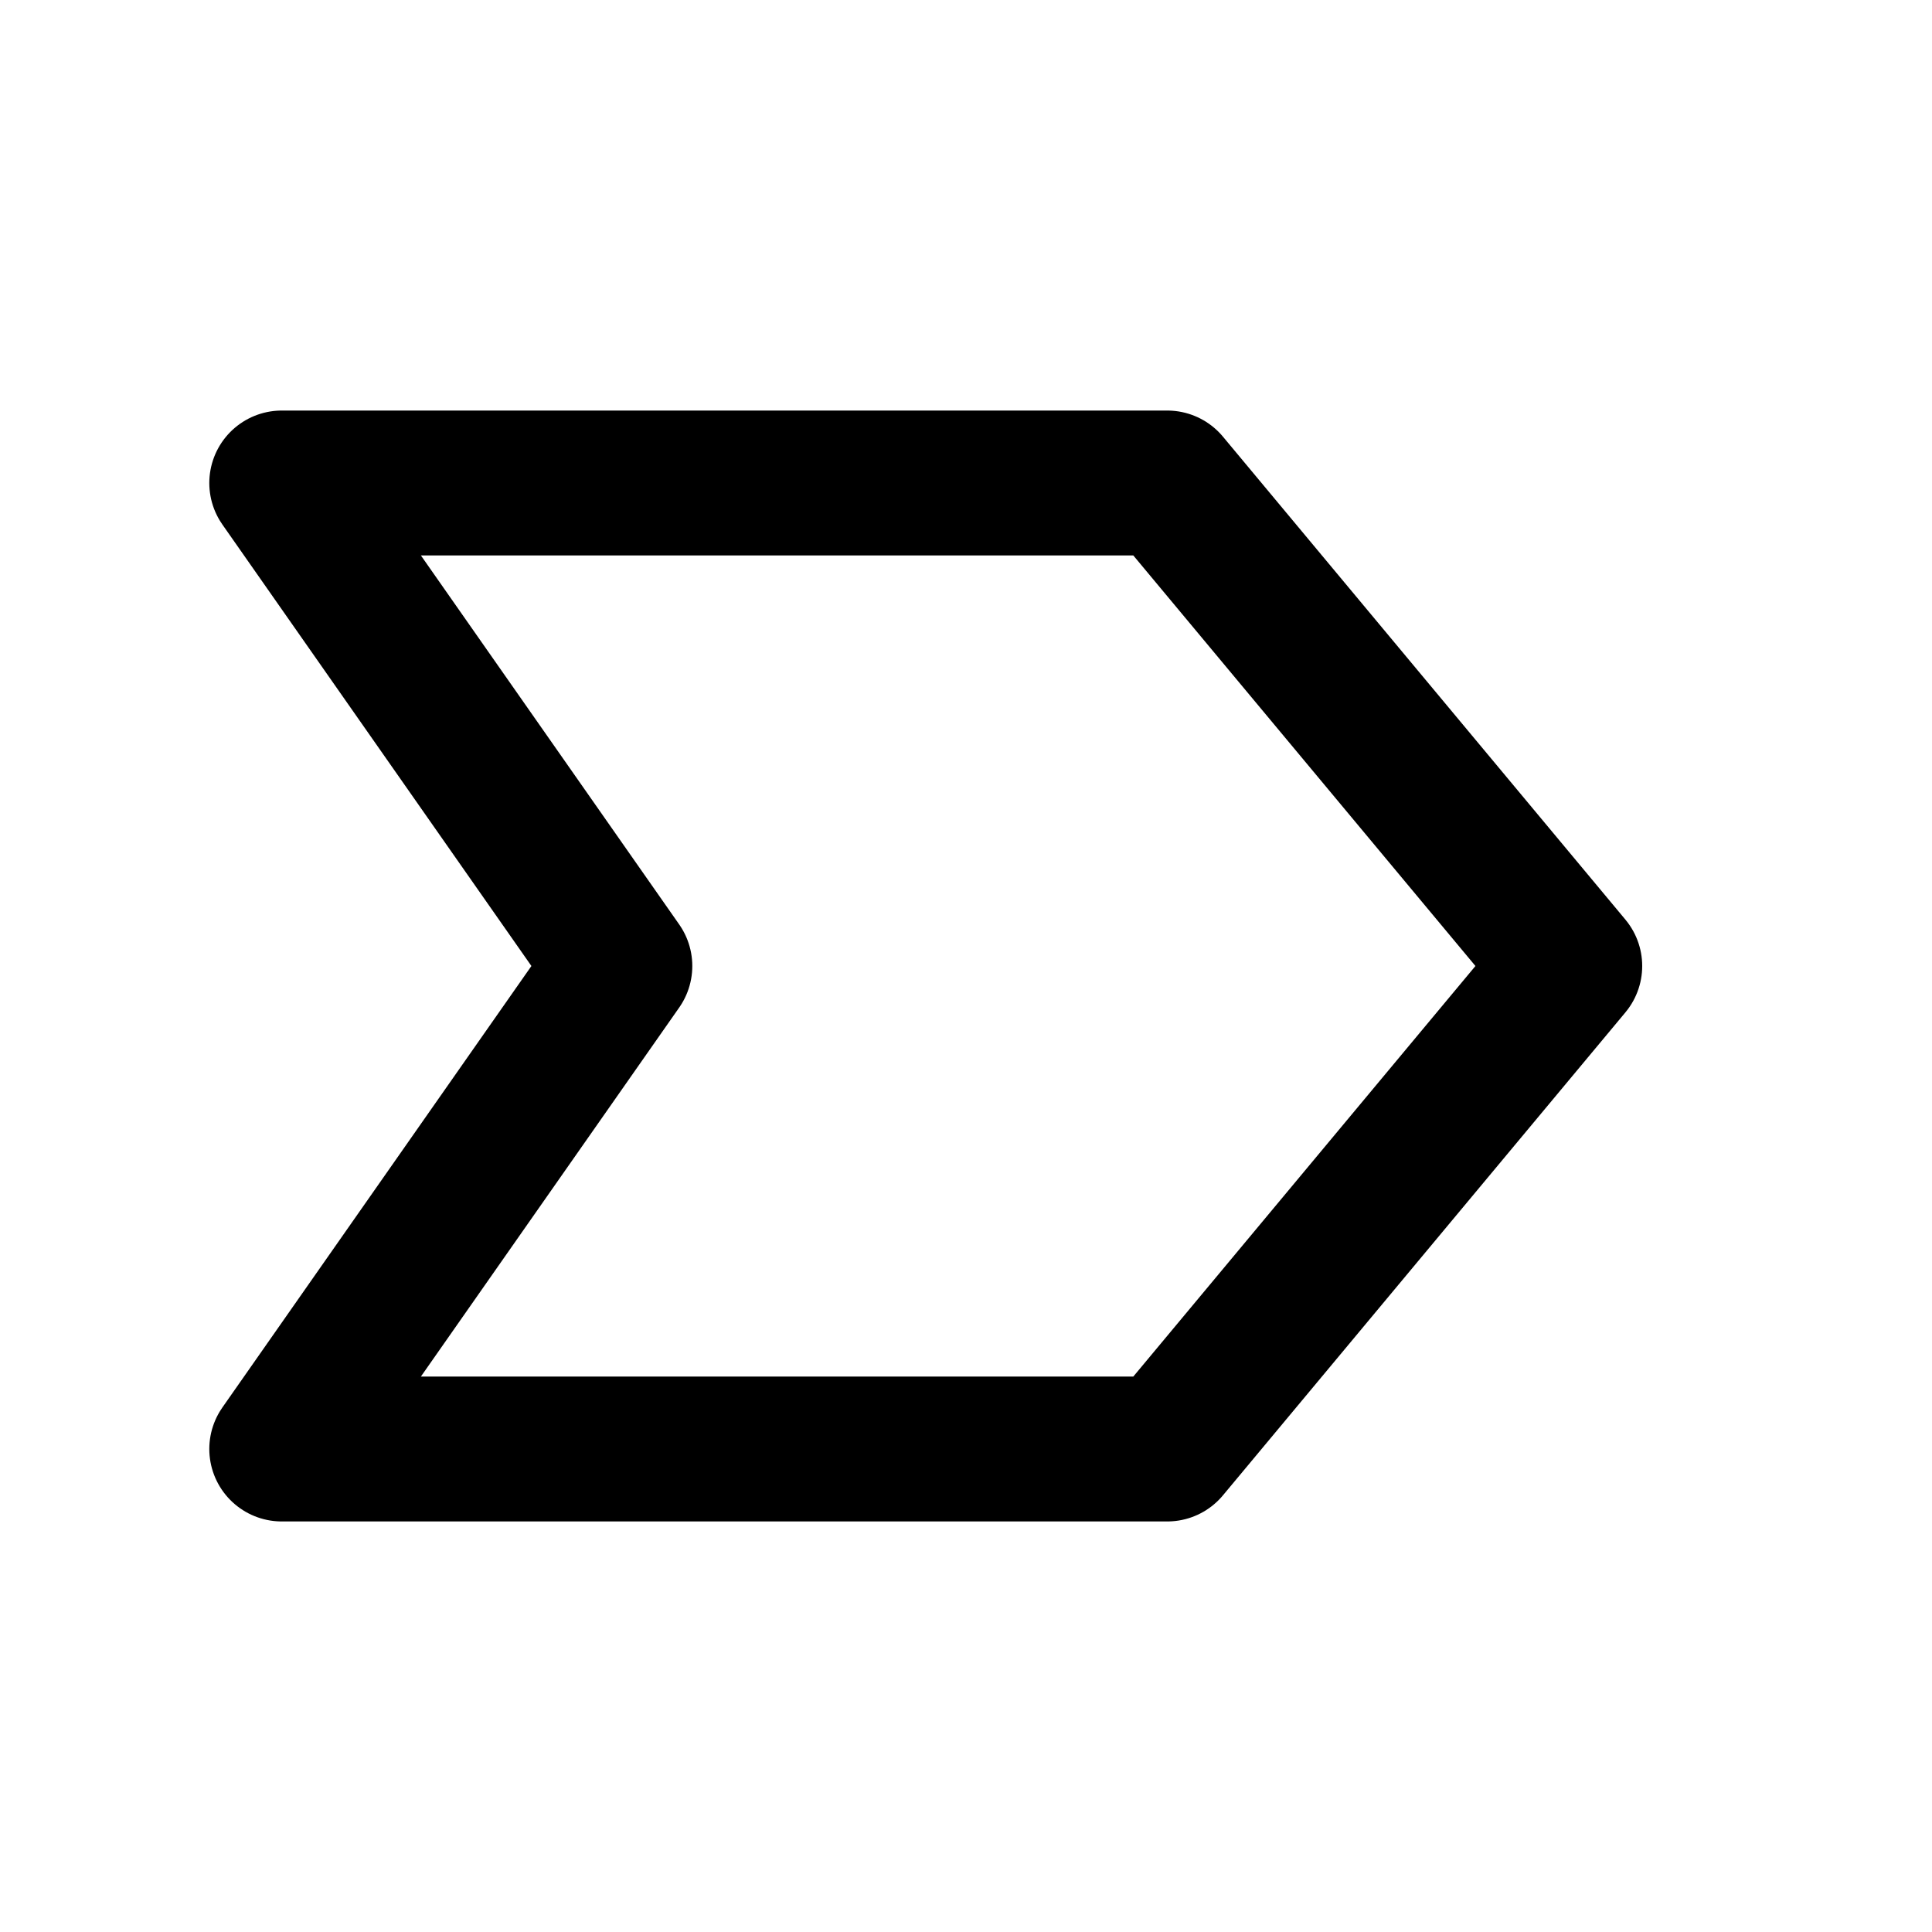
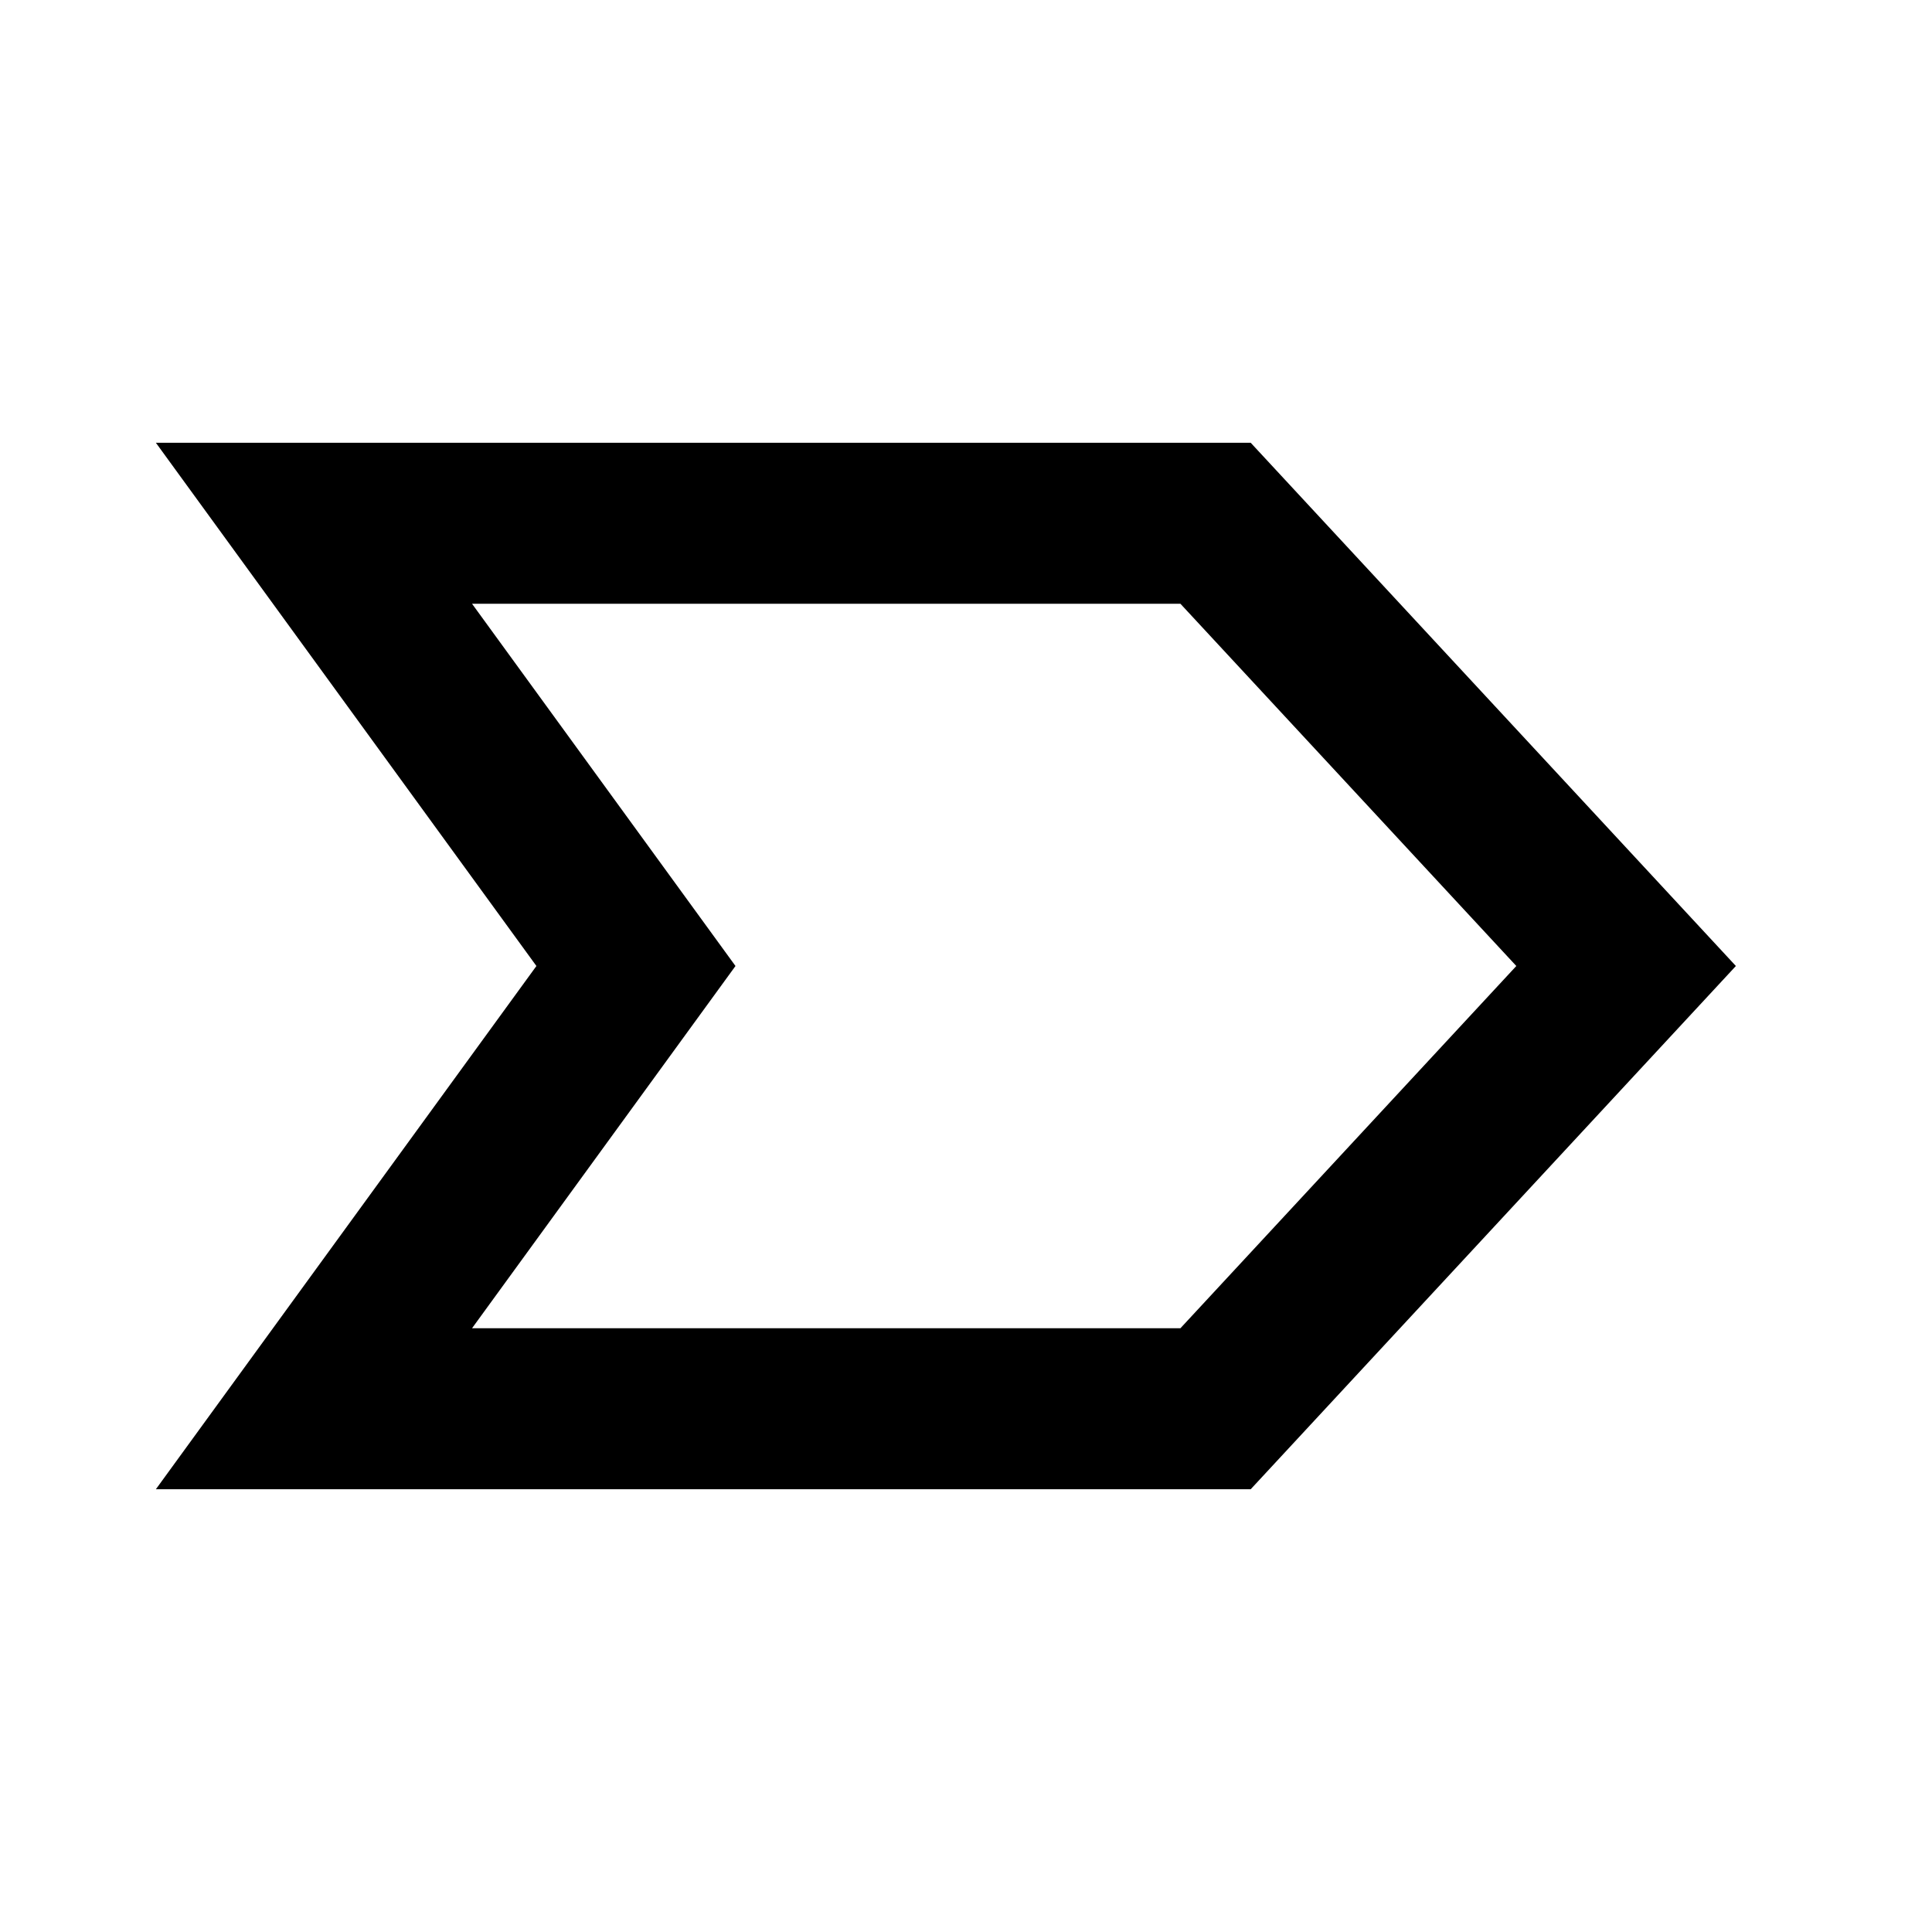
- <svg xmlns="http://www.w3.org/2000/svg" width="24" height="24" viewBox="0 0 24 24" fill="none" stroke="#000" stroke-width="1.8" stroke-linejoin="round">
-   <path d="M3.5 6h11l5 6-5 6h-11l4.2-6z" />
+ <svg xmlns="http://www.w3.org/2000/svg" width="24" height="24" viewBox="0 0 24 24" fill="none" stroke="#000" stroke-width="2" stroke-linejoin="miter" stroke-miterlimit="4">
+   <path d="M3.9 6.5h11.2l5.1 5.5-5.1 5.5H3.9l4-5.5z" />
</svg>
